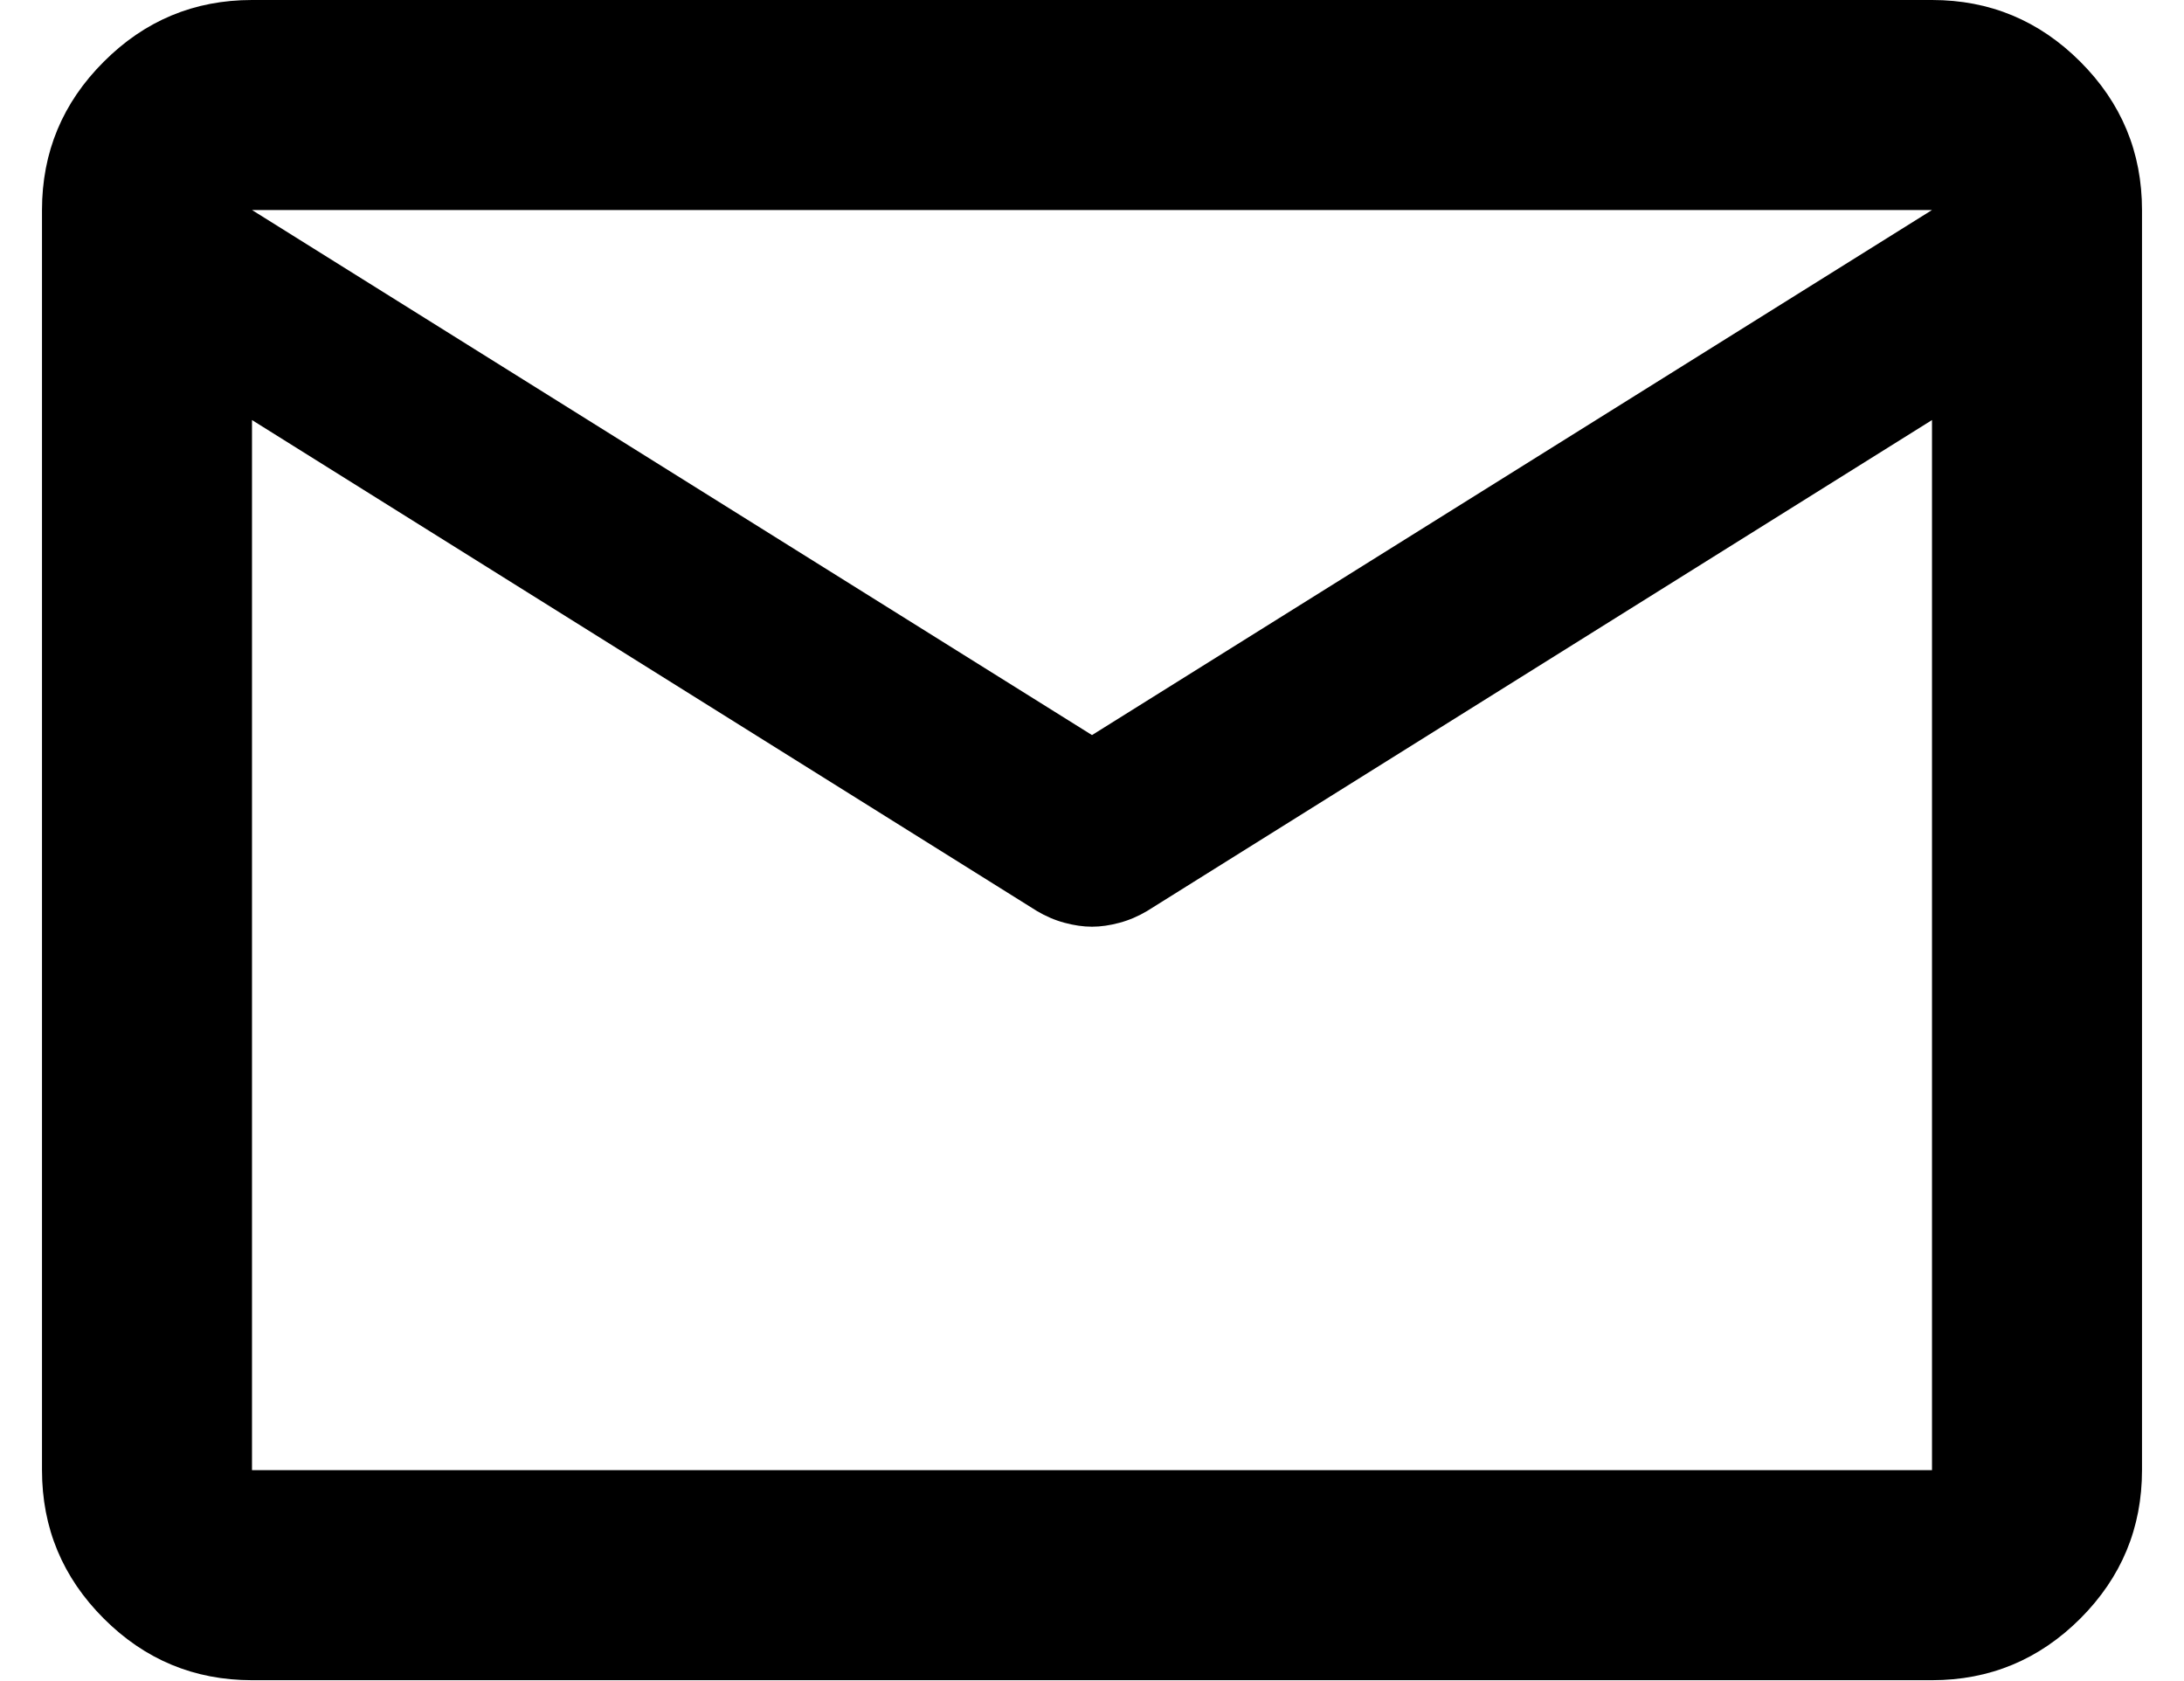
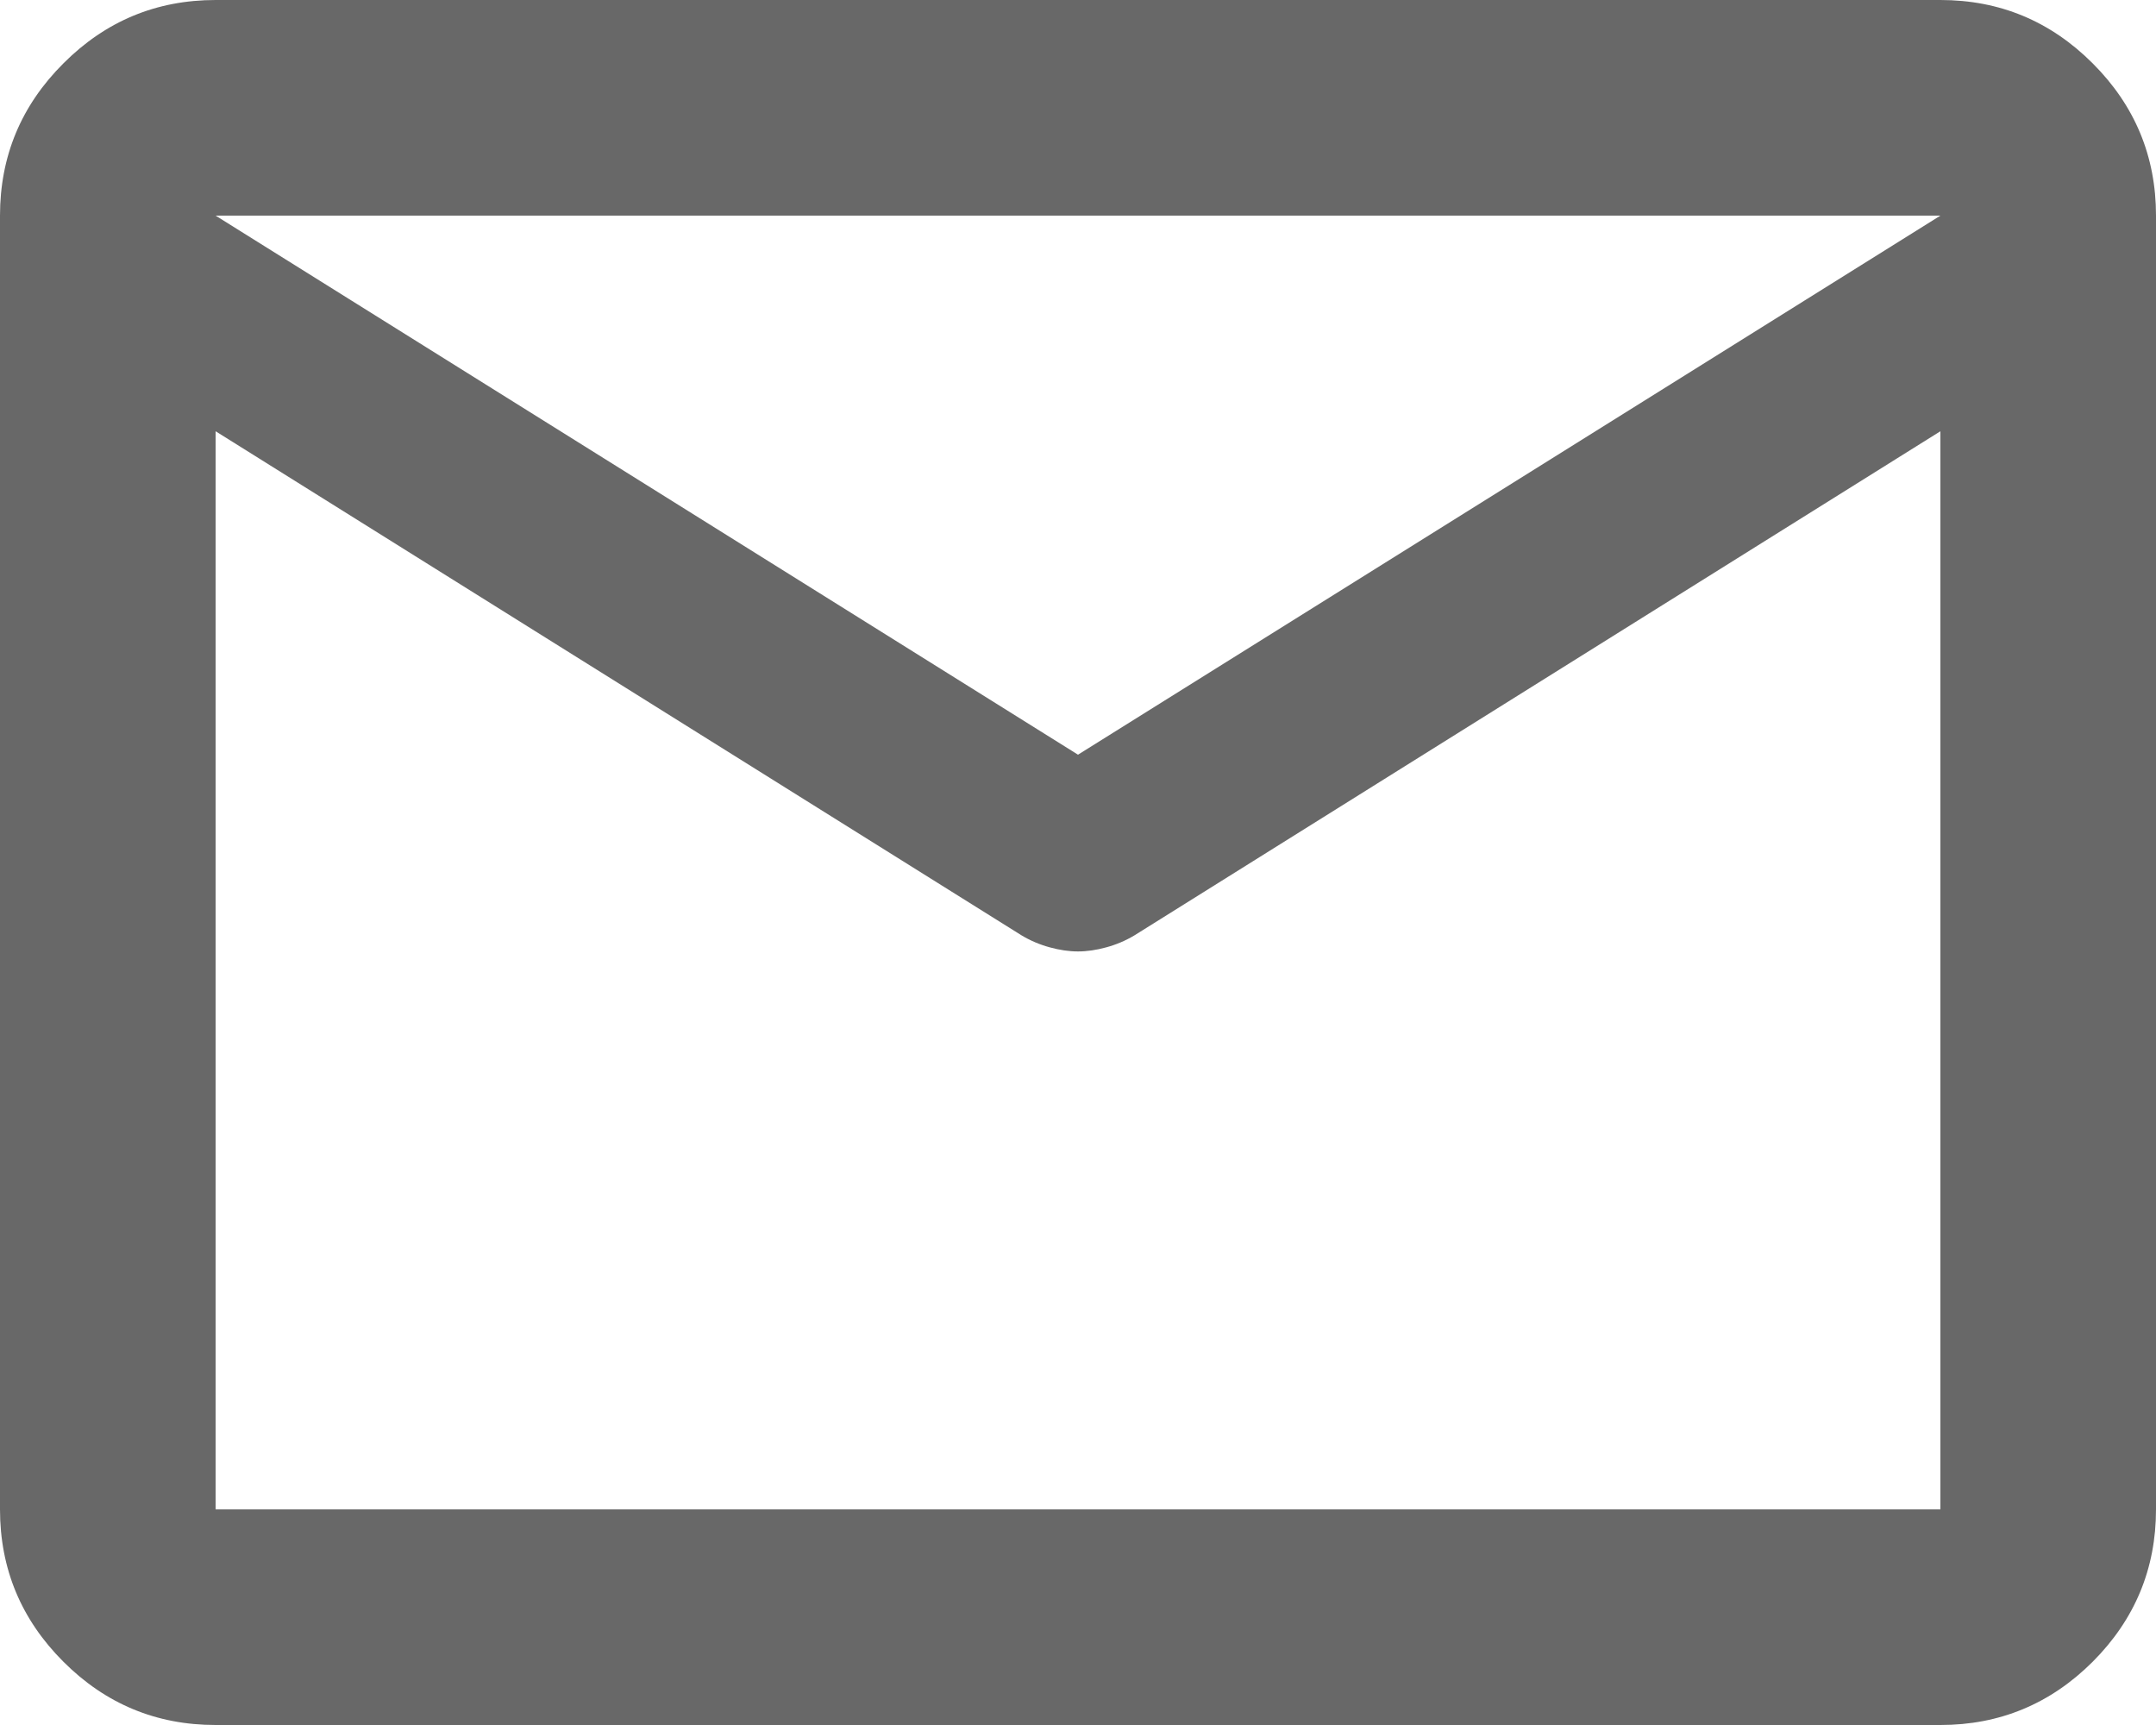
- <svg xmlns="http://www.w3.org/2000/svg" width="26" height="20" viewBox="0 0 26 20" fill="none">
-   <path d="M3 20C2.312 20 1.724 19.755 1.235 19.266C0.745 18.776 0.5 18.188 0.5 17.5V2.5C0.5 1.812 0.745 1.224 1.235 0.735C1.724 0.245 2.312 0 3 0H23C23.688 0 24.276 0.245 24.766 0.735C25.255 1.224 25.5 1.812 25.5 2.5V17.5C25.5 18.188 25.255 18.776 24.766 19.266C24.276 19.755 23.688 20 23 20H3ZM23 5L13.656 10.844C13.552 10.906 13.443 10.953 13.328 10.984C13.213 11.015 13.104 11.031 13 11.031C12.896 11.031 12.787 11.015 12.672 10.984C12.557 10.953 12.448 10.906 12.344 10.844L3 5V17.5H23V5ZM13 8.75L23 2.5H3L13 8.75ZM3 5.312V3.469V3.5V3.484V5.312Z" fill="black" />
+ <svg xmlns="http://www.w3.org/2000/svg" width="20" height="16" viewBox="0 0 20 16" fill="none">
+   <path d="M2 16C1.45 16 0.979 15.804 0.588 15.413C0.196 15.021 0 14.55 0 14V2C0 1.45 0.196 0.979 0.588 0.588C0.979 0.196 1.45 0 2 0H18C18.55 0 19.021 0.196 19.413 0.588C19.804 0.979 20 1.45 20 2V14C20 14.55 19.804 15.021 19.413 15.413C19.021 15.804 18.55 16 18 16H2ZM18 4L10.525 8.675C10.442 8.725 10.354 8.762 10.262 8.787C10.171 8.812 10.083 8.825 10 8.825C9.917 8.825 9.829 8.812 9.738 8.787C9.646 8.762 9.558 8.725 9.475 8.675L2 4V14H18V4ZM10 7L18 2H2L10 7ZM2 4.25V2.775V2.8V2.787V4.25Z" fill="#686868" />
</svg>
